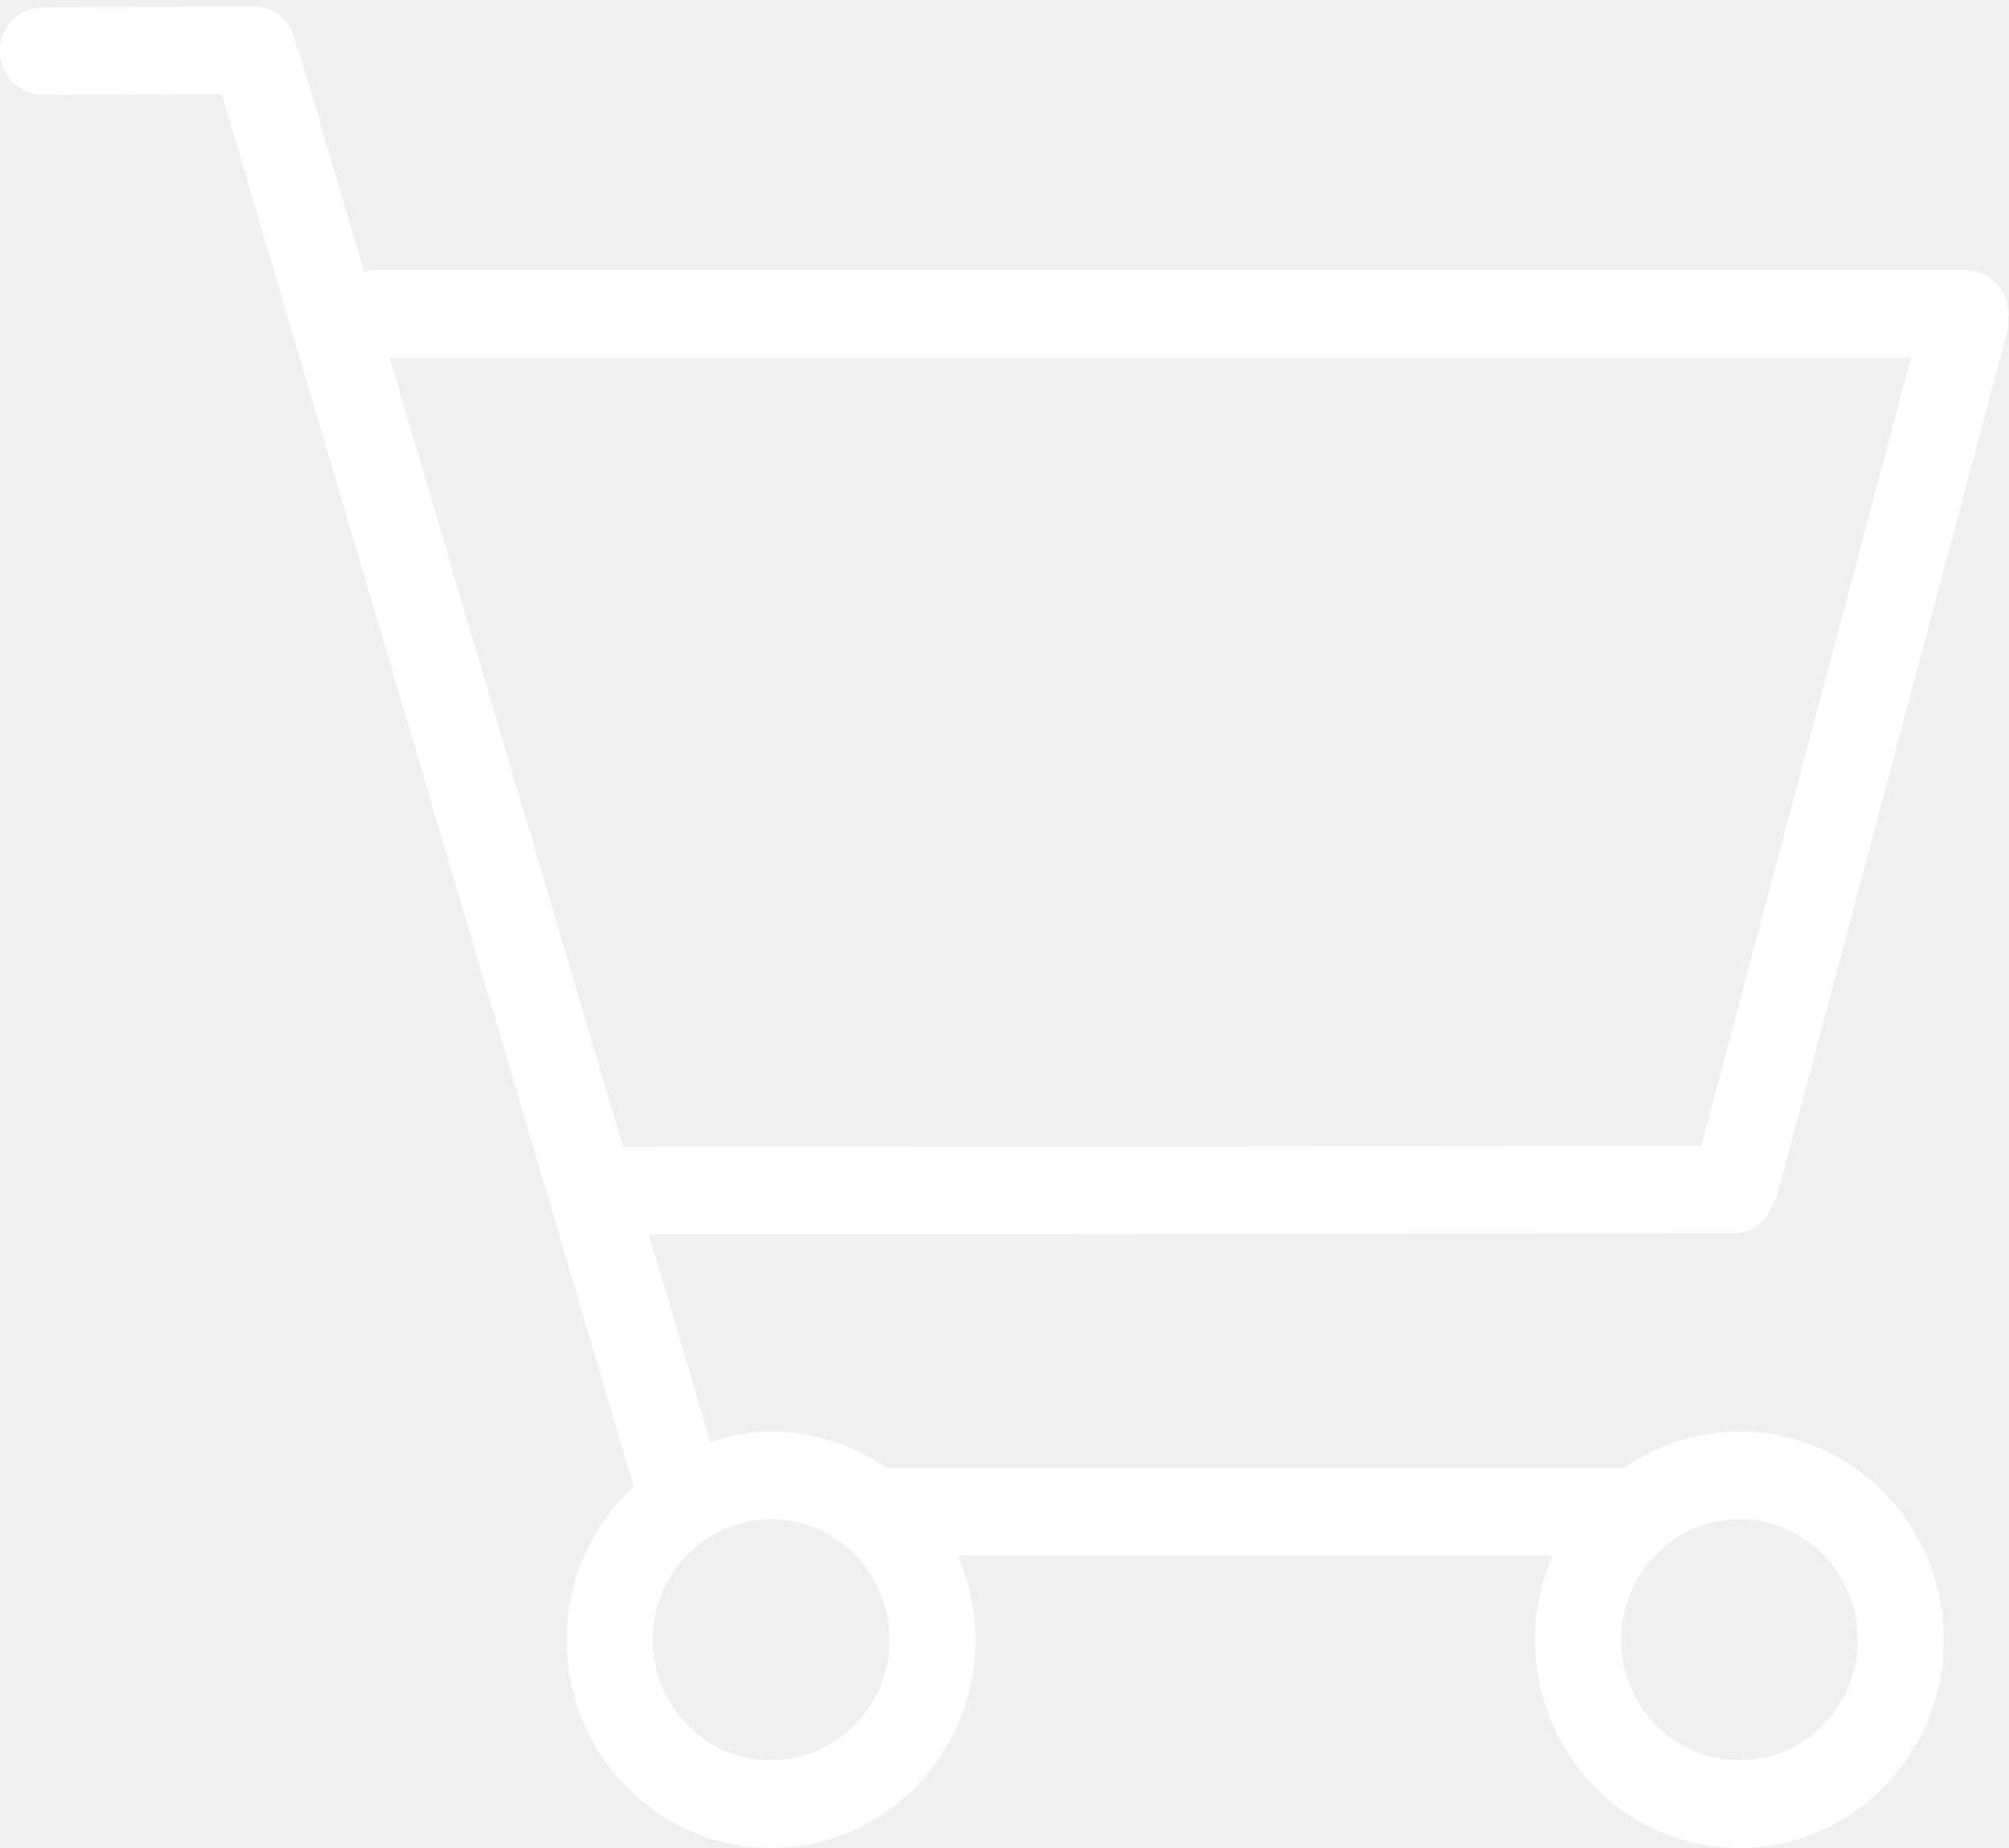
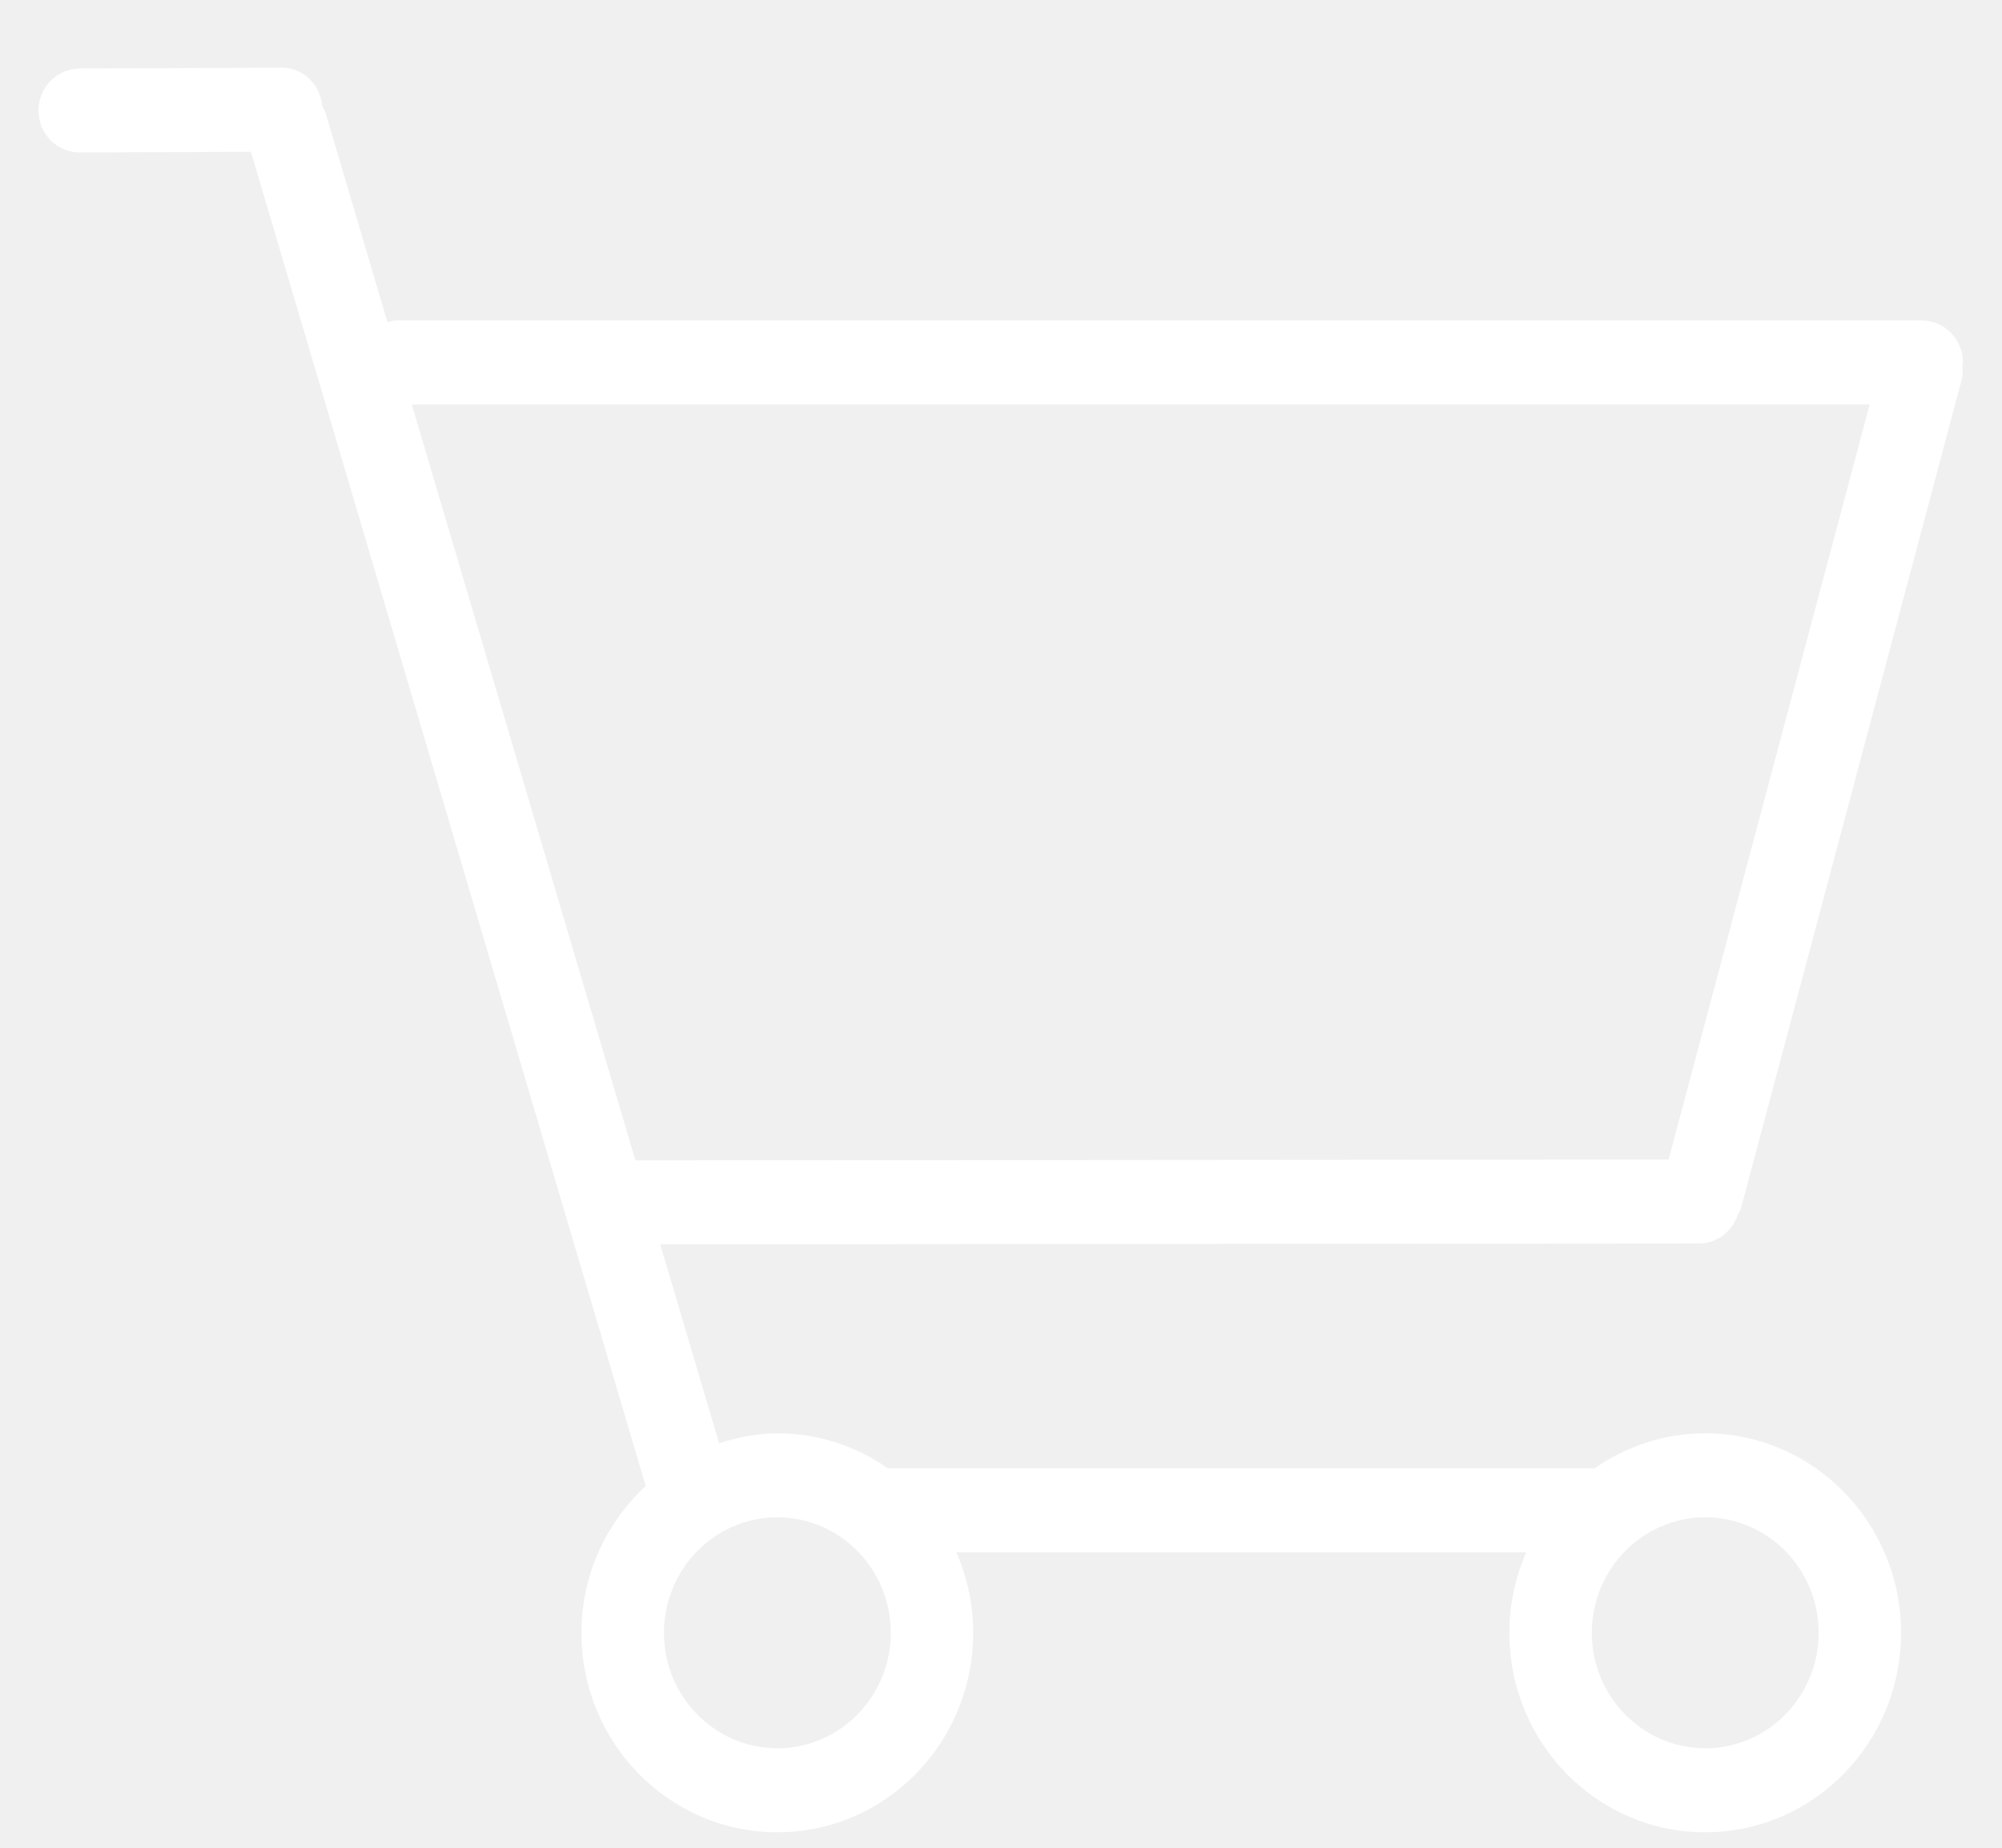
- <svg xmlns="http://www.w3.org/2000/svg" width="25px" height="23px" viewBox="0 0 25 23" version="1.1">
-   <defs />
-   <g id="Symbols" stroke="none" stroke-width="1" fill="none" fill-rule="evenodd">
-     <g id="header" transform="translate(-1152, -79)" fill="#FFFFFF">
-       <g id="header-copy">
-         <g id="head">
-           <g id="shopping-cart" transform="translate(1140, 64)">
-             <g transform="translate(12, 15)" id="Capa_1">
-               <g>
-                 <path d="M24.458,3.362 L4.642,3.362 C4.603,3.362 4.568,3.377 4.532,3.385 L3.726,0.66 C3.717,0.63 3.697,0.608 3.685,0.581 C3.663,0.301 3.438,0.079 3.158,0.079 L3.155,0.079 L0.533,0.09 C0.237,0.092 -0.001,0.337 3.99680331e-15,0.638 C0.001,0.939 0.24,1.181 0.536,1.181 L0.538,1.181 L2.759,1.172 L7.886,18.501 C7.376,18.975 7.051,19.65 7.051,20.408 C7.051,21.839 8.19,22.999 9.595,22.999 C11,22.999 12.139,21.839 12.139,20.408 C12.139,20.035 12.059,19.683 11.92,19.362 L19.321,19.362 C19.182,19.683 19.102,20.035 19.102,20.408 C19.102,21.839 20.24,22.999 21.645,22.999 C23.05,22.999 24.189,21.839 24.189,20.408 C24.189,18.977 23.05,17.817 21.645,17.817 C21.112,17.817 20.618,17.986 20.209,18.272 L11.032,18.272 C10.623,17.986 10.129,17.817 9.595,17.817 C9.33,17.817 9.079,17.87 8.839,17.946 L8.074,15.362 L21.567,15.351 C21.803,15.351 21.998,15.192 22.069,14.976 C22.087,14.942 22.107,14.908 22.117,14.869 L24.974,4.142 C24.992,4.074 24.994,4.006 24.986,3.94 C24.987,3.928 24.993,3.919 24.993,3.908 C24.993,3.607 24.753,3.362 24.458,3.362 Z M21.646,18.908 C22.459,18.908 23.119,19.58 23.119,20.408 C23.119,21.235 22.459,21.908 21.646,21.908 C20.834,21.908 20.173,21.235 20.173,20.408 C20.173,19.58 20.834,18.908 21.646,18.908 Z M9.596,18.908 C10.408,18.908 11.069,19.58 11.069,20.408 C11.069,21.235 10.408,21.908 9.596,21.908 C8.783,21.908 8.123,21.235 8.123,20.408 C8.123,19.58 8.783,18.908 9.596,18.908 Z M21.17,14.261 L7.752,14.272 L4.848,4.454 L23.781,4.454 L21.17,14.261 Z" id="Shape" />
-               </g>
-             </g>
-           </g>
-         </g>
-       </g>
-     </g>
+ <svg xmlns="http://www.w3.org/2000/svg" width="26" height="24" viewBox="0 0 26 24" fill="none">
+   <g clip-path="url(#clip0_1_48)">
+     <path fill-rule="evenodd" clip-rule="evenodd" d="M24.958 4.162H5.142C5.103 4.162 5.068 4.177 5.032 4.185L4.226 1.46C4.217 1.43 4.197 1.408 4.185 1.381C4.163 1.101 3.938 0.879 3.658 0.879H3.655L1.033 0.89C0.737 0.892 0.499 1.137 0.5 1.438C0.501 1.739 0.741 1.981 1.036 1.981H1.038L3.259 1.972L8.386 19.301C7.876 19.775 7.551 20.45 7.551 21.208C7.551 22.639 8.69 23.799 10.095 23.799C11.5 23.799 12.639 22.639 12.639 21.208C12.639 20.835 12.559 20.483 12.42 20.162H19.821C19.682 20.483 19.602 20.835 19.602 21.208C19.602 22.639 20.74 23.799 22.145 23.799C23.55 23.799 24.689 22.639 24.689 21.208C24.689 19.777 23.55 18.617 22.145 18.617C21.612 18.617 21.118 18.786 20.709 19.072H11.532C11.123 18.786 10.629 18.617 10.095 18.617C9.83 18.617 9.579 18.67 9.339 18.746L8.574 16.162L22.067 16.151C22.303 16.151 22.498 15.992 22.569 15.776C22.587 15.742 22.607 15.708 22.617 15.669L25.474 4.942C25.492 4.874 25.494 4.806 25.486 4.74C25.487 4.728 25.493 4.719 25.493 4.708C25.493 4.407 25.253 4.162 24.958 4.162ZM22.146 19.708C22.959 19.708 23.619 20.38 23.619 21.208C23.619 22.035 22.959 22.708 22.146 22.708C21.334 22.708 20.673 22.035 20.673 21.208C20.673 20.38 21.334 19.708 22.146 19.708ZM10.096 19.708C10.908 19.708 11.569 20.38 11.569 21.208C11.569 22.035 10.908 22.708 10.096 22.708C9.283 22.708 8.623 22.035 8.623 21.208C8.623 20.38 9.283 19.708 10.096 19.708ZM21.67 15.061L8.252 15.072L5.348 5.254H24.281L21.67 15.061Z" fill="white" />
  </g>
+   <defs>
+     <clipPath id="clip0_1_48">
+       <rect width="25" height="23" fill="white" transform="translate(0.5 0.799988)" />
+     </clipPath>
+   </defs>
</svg>
